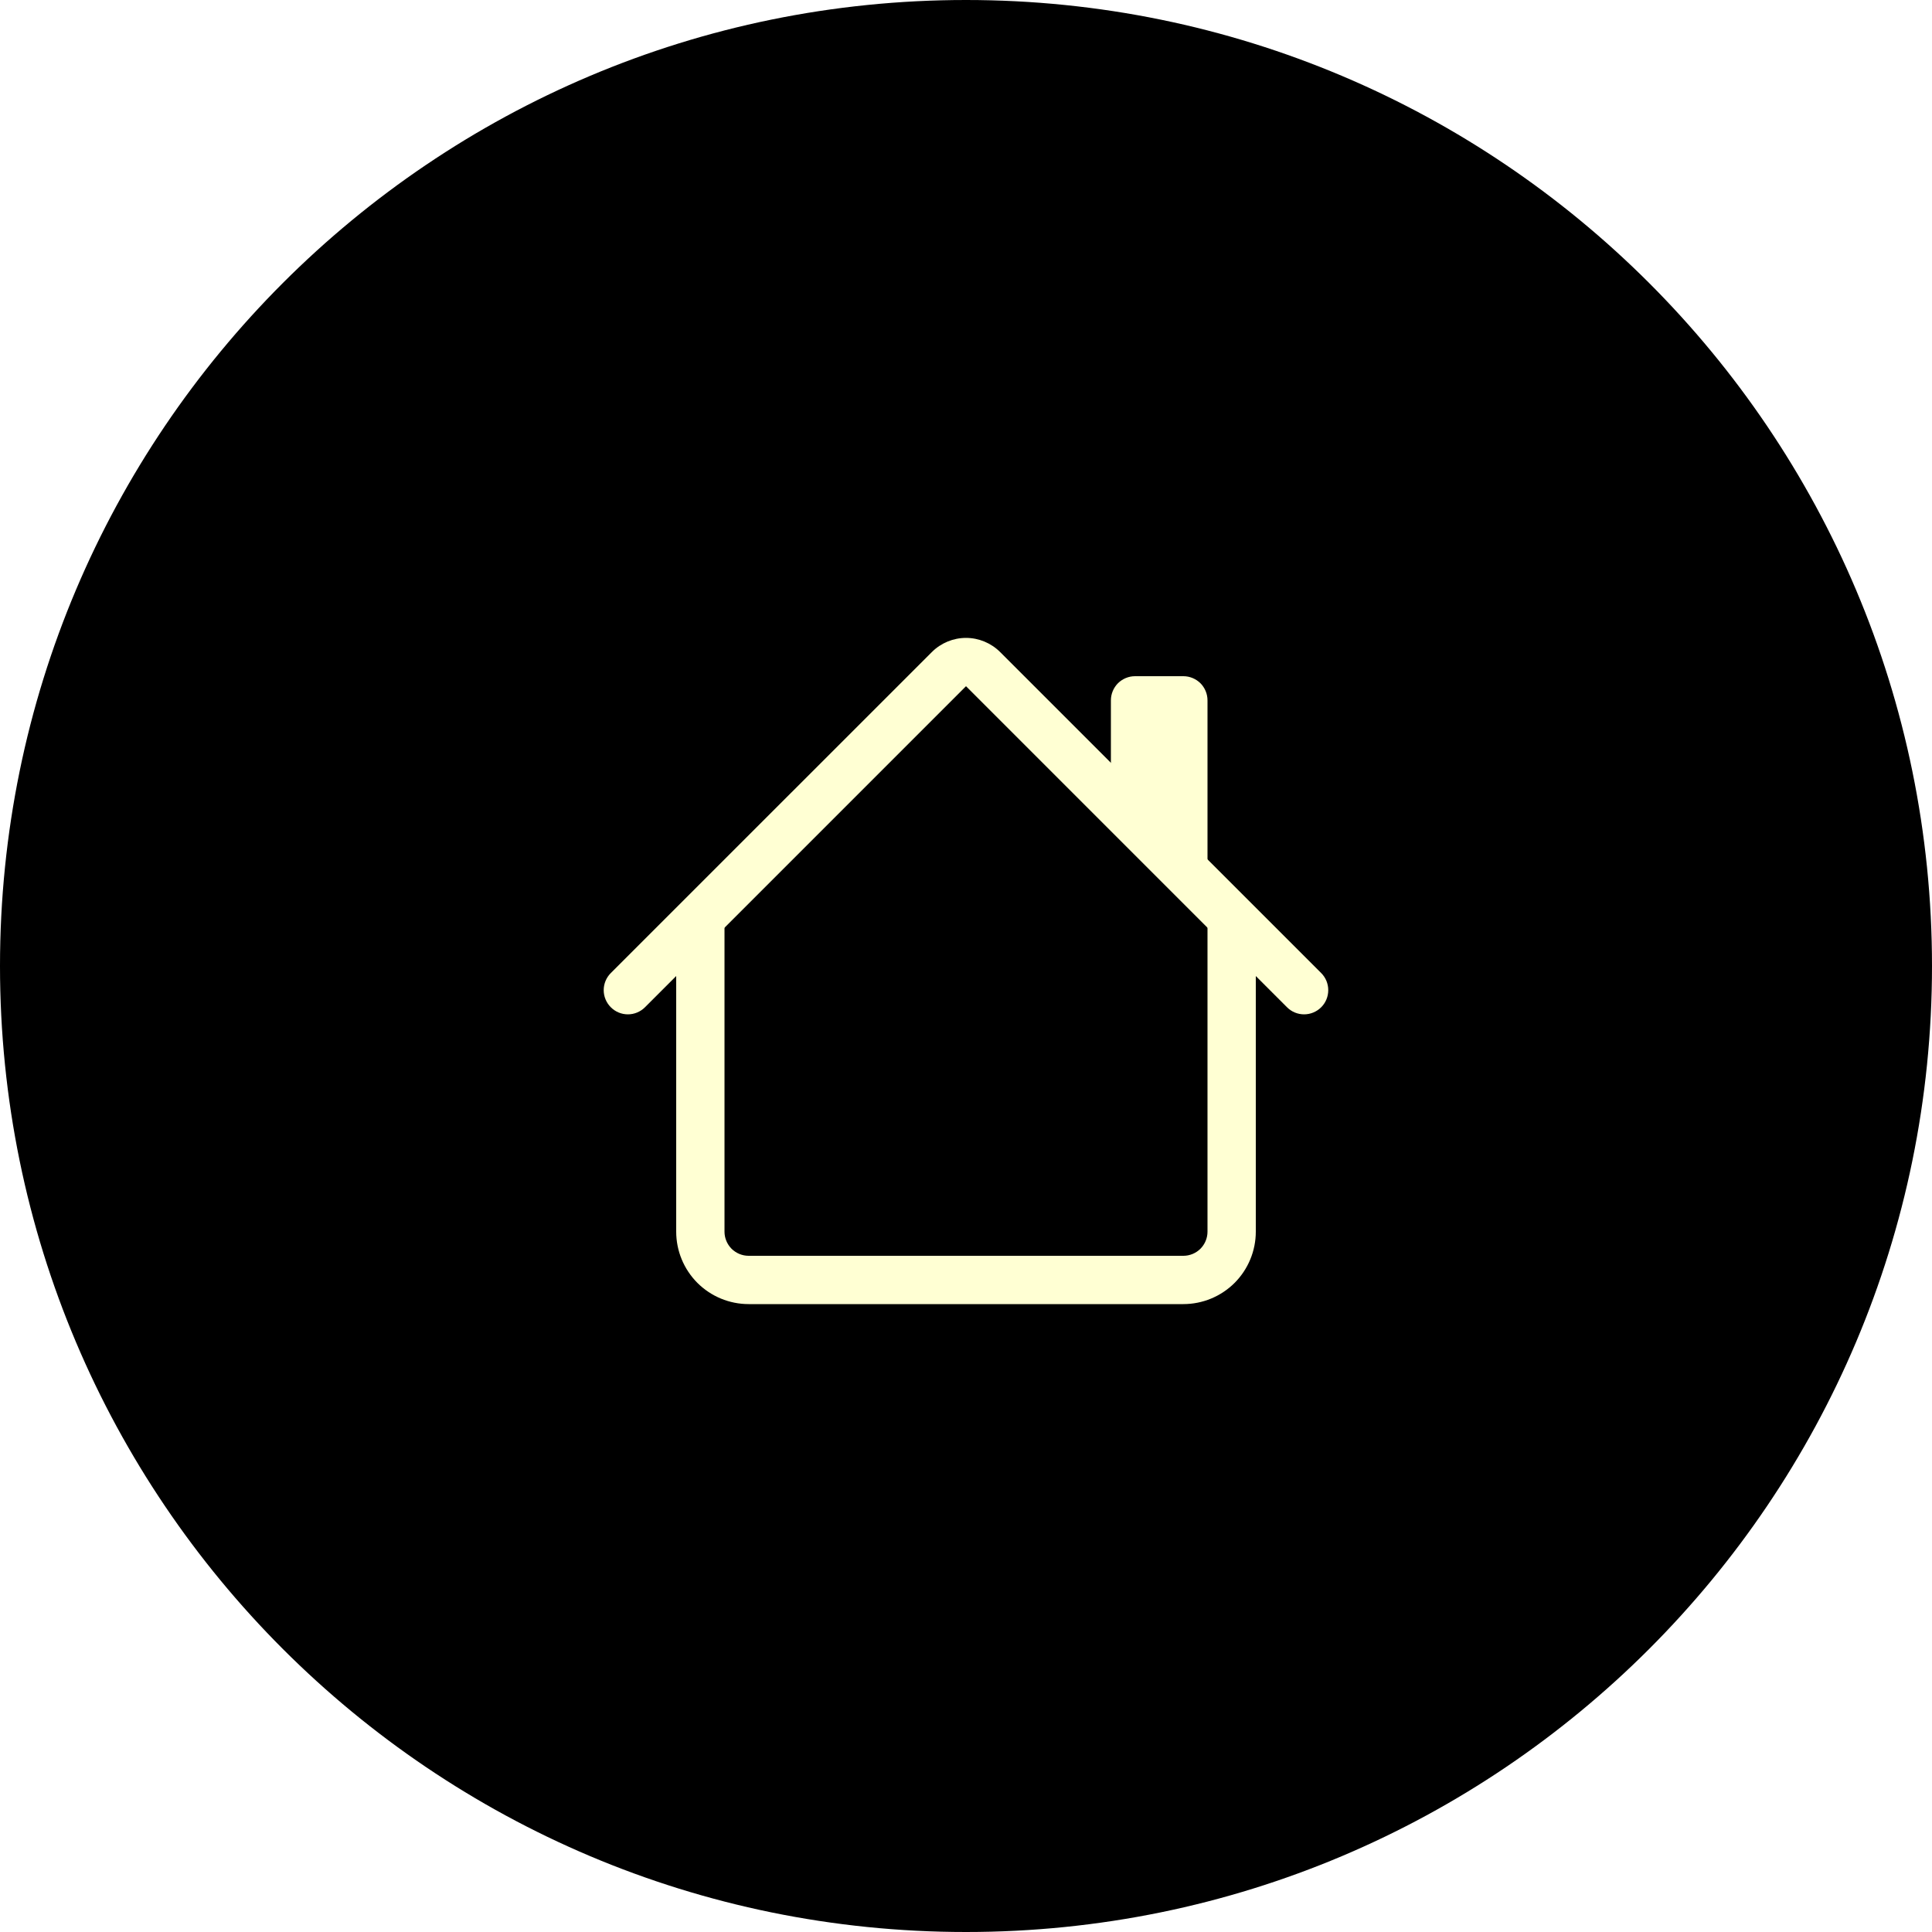
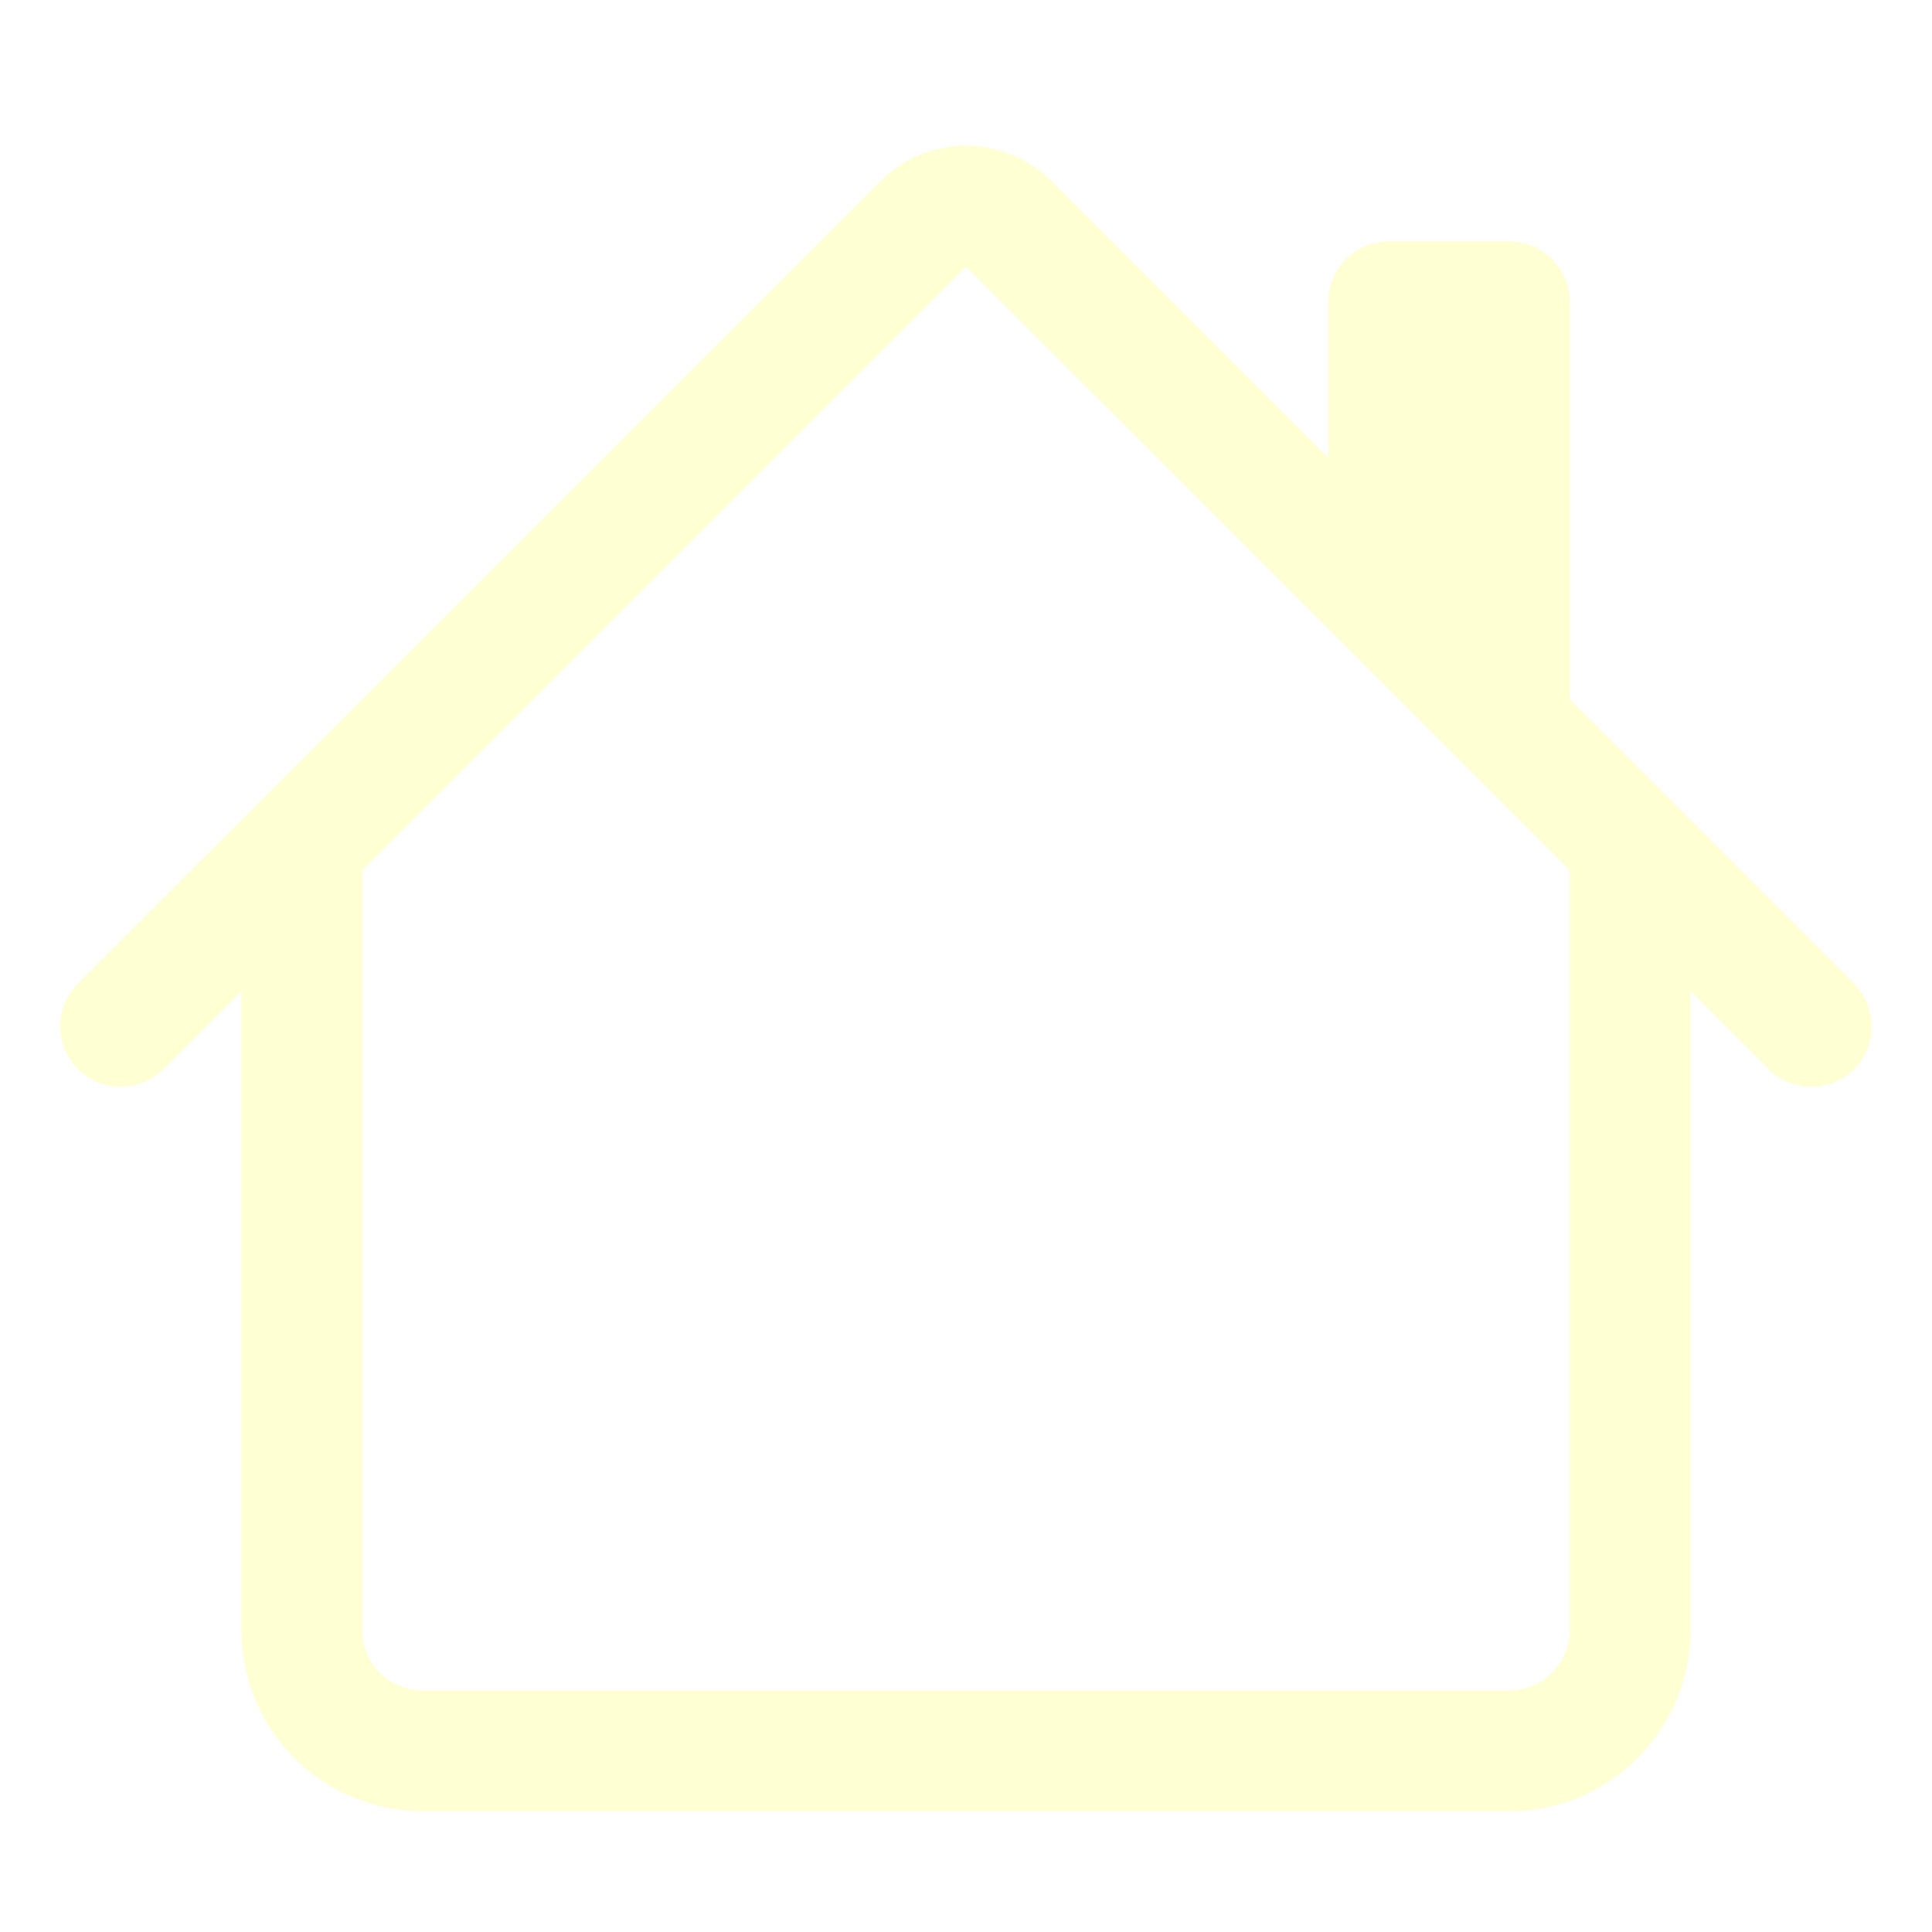
- <svg xmlns="http://www.w3.org/2000/svg" width="40" height="40" viewBox="0 0 40 40" fill="none">
-   <rect width="40" height="40" rx="20" fill="black" />
-   <path fill-rule="evenodd" clip-rule="evenodd" d="M14 25.5V19H15V25.5C15 25.633 15.053 25.76 15.146 25.854C15.24 25.947 15.367 26 15.5 26H24.5C24.633 26 24.76 25.947 24.854 25.854C24.947 25.76 25 25.633 25 25.5V19H26V25.5C26 25.898 25.842 26.279 25.561 26.561C25.279 26.842 24.898 27 24.5 27H15.5C15.102 27 14.721 26.842 14.439 26.561C14.158 26.279 14 25.898 14 25.5ZM25 14.5V18L23 16V14.5C23 14.367 23.053 14.24 23.146 14.146C23.24 14.053 23.367 14 23.5 14H24.5C24.633 14 24.76 14.053 24.854 14.146C24.947 14.24 25 14.367 25 14.5Z" fill="#FFFFD3" />
-   <path fill-rule="evenodd" clip-rule="evenodd" d="M19.293 13.5C19.48 13.313 19.735 13.207 20 13.207C20.265 13.207 20.519 13.313 20.707 13.5L27.354 20.146C27.448 20.24 27.5 20.367 27.5 20.5C27.5 20.633 27.448 20.76 27.354 20.854C27.26 20.948 27.132 21.001 27 21.001C26.867 21.001 26.739 20.948 26.646 20.854L20 14.207L13.354 20.854C13.26 20.948 13.132 21.001 13 21.001C12.867 21.001 12.739 20.948 12.646 20.854C12.552 20.76 12.499 20.633 12.499 20.5C12.499 20.367 12.552 20.24 12.646 20.146L19.293 13.5Z" fill="#FFFFD3" />
+ <svg xmlns="http://www.w3.org/2000/svg" width="16" height="16" viewBox="0 0 16 16" fill="none">
+   <path fill-rule="evenodd" clip-rule="evenodd" d="M2 13.5V7H3V13.5C3 13.633 3.053 13.76 3.146 13.854C3.24 13.947 3.367 14 3.5 14H12.5C12.633 14 12.76 13.947 12.854 13.854C12.947 13.76 13 13.633 13 13.5V7H14V13.5C14 13.898 13.842 14.279 13.561 14.561C13.279 14.842 12.898 15 12.5 15H3.5C3.102 15 2.721 14.842 2.439 14.561C2.158 14.279 2 13.898 2 13.5ZM13 2.5V6L11 4V2.5C11 2.367 11.053 2.24 11.146 2.146C11.24 2.053 11.367 2 11.5 2H12.5C12.633 2 12.76 2.053 12.854 2.146C12.947 2.24 13 2.367 13 2.5Z" fill="#FFFFD3" />
+   <path fill-rule="evenodd" clip-rule="evenodd" d="M7.293 1.5C7.48 1.312 7.734 1.207 8 1.207C8.265 1.207 8.519 1.312 8.707 1.5L15.354 8.146C15.447 8.24 15.5 8.367 15.5 8.5C15.5 8.633 15.447 8.76 15.354 8.854C15.26 8.948 15.132 9 15 9C14.867 9 14.739 8.948 14.646 8.854L8 2.207L1.354 8.854C1.26 8.948 1.132 9 1 9C0.867 9 0.74 8.948 0.646 8.854C0.552 8.76 0.499 8.633 0.499 8.5C0.499 8.367 0.552 8.24 0.646 8.146L7.293 1.5Z" fill="#FFFFD3" />
</svg>
